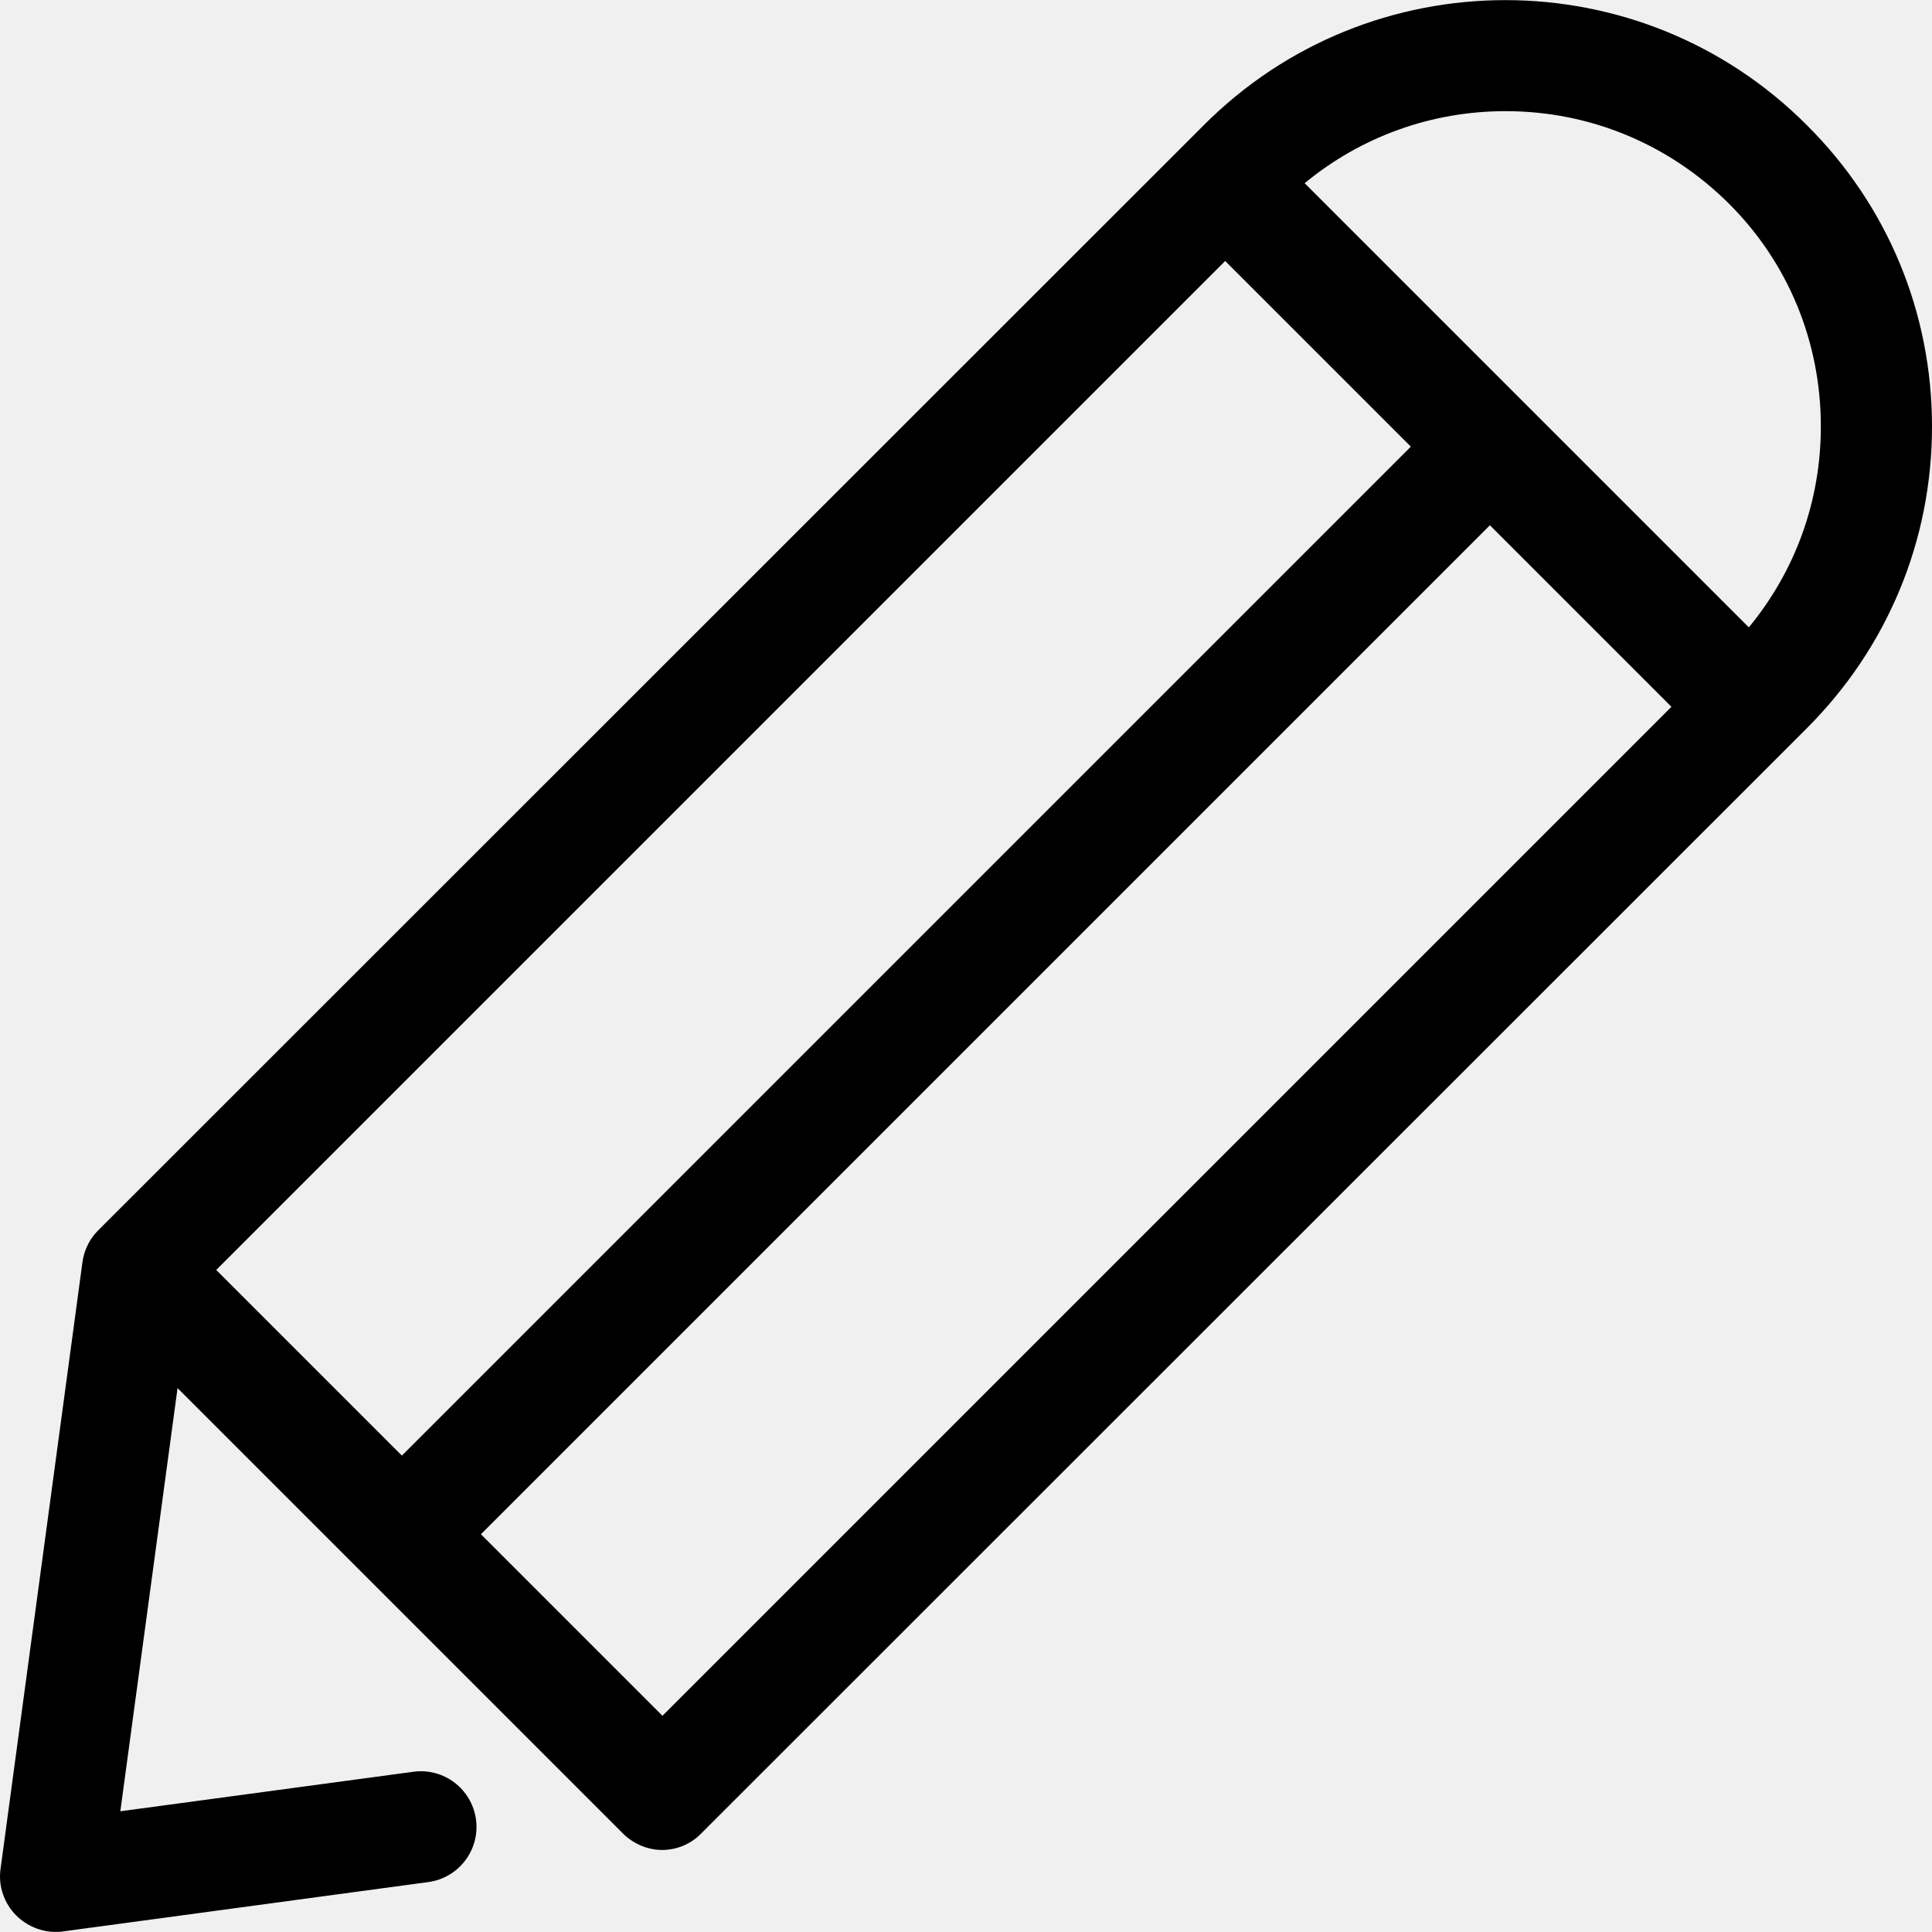
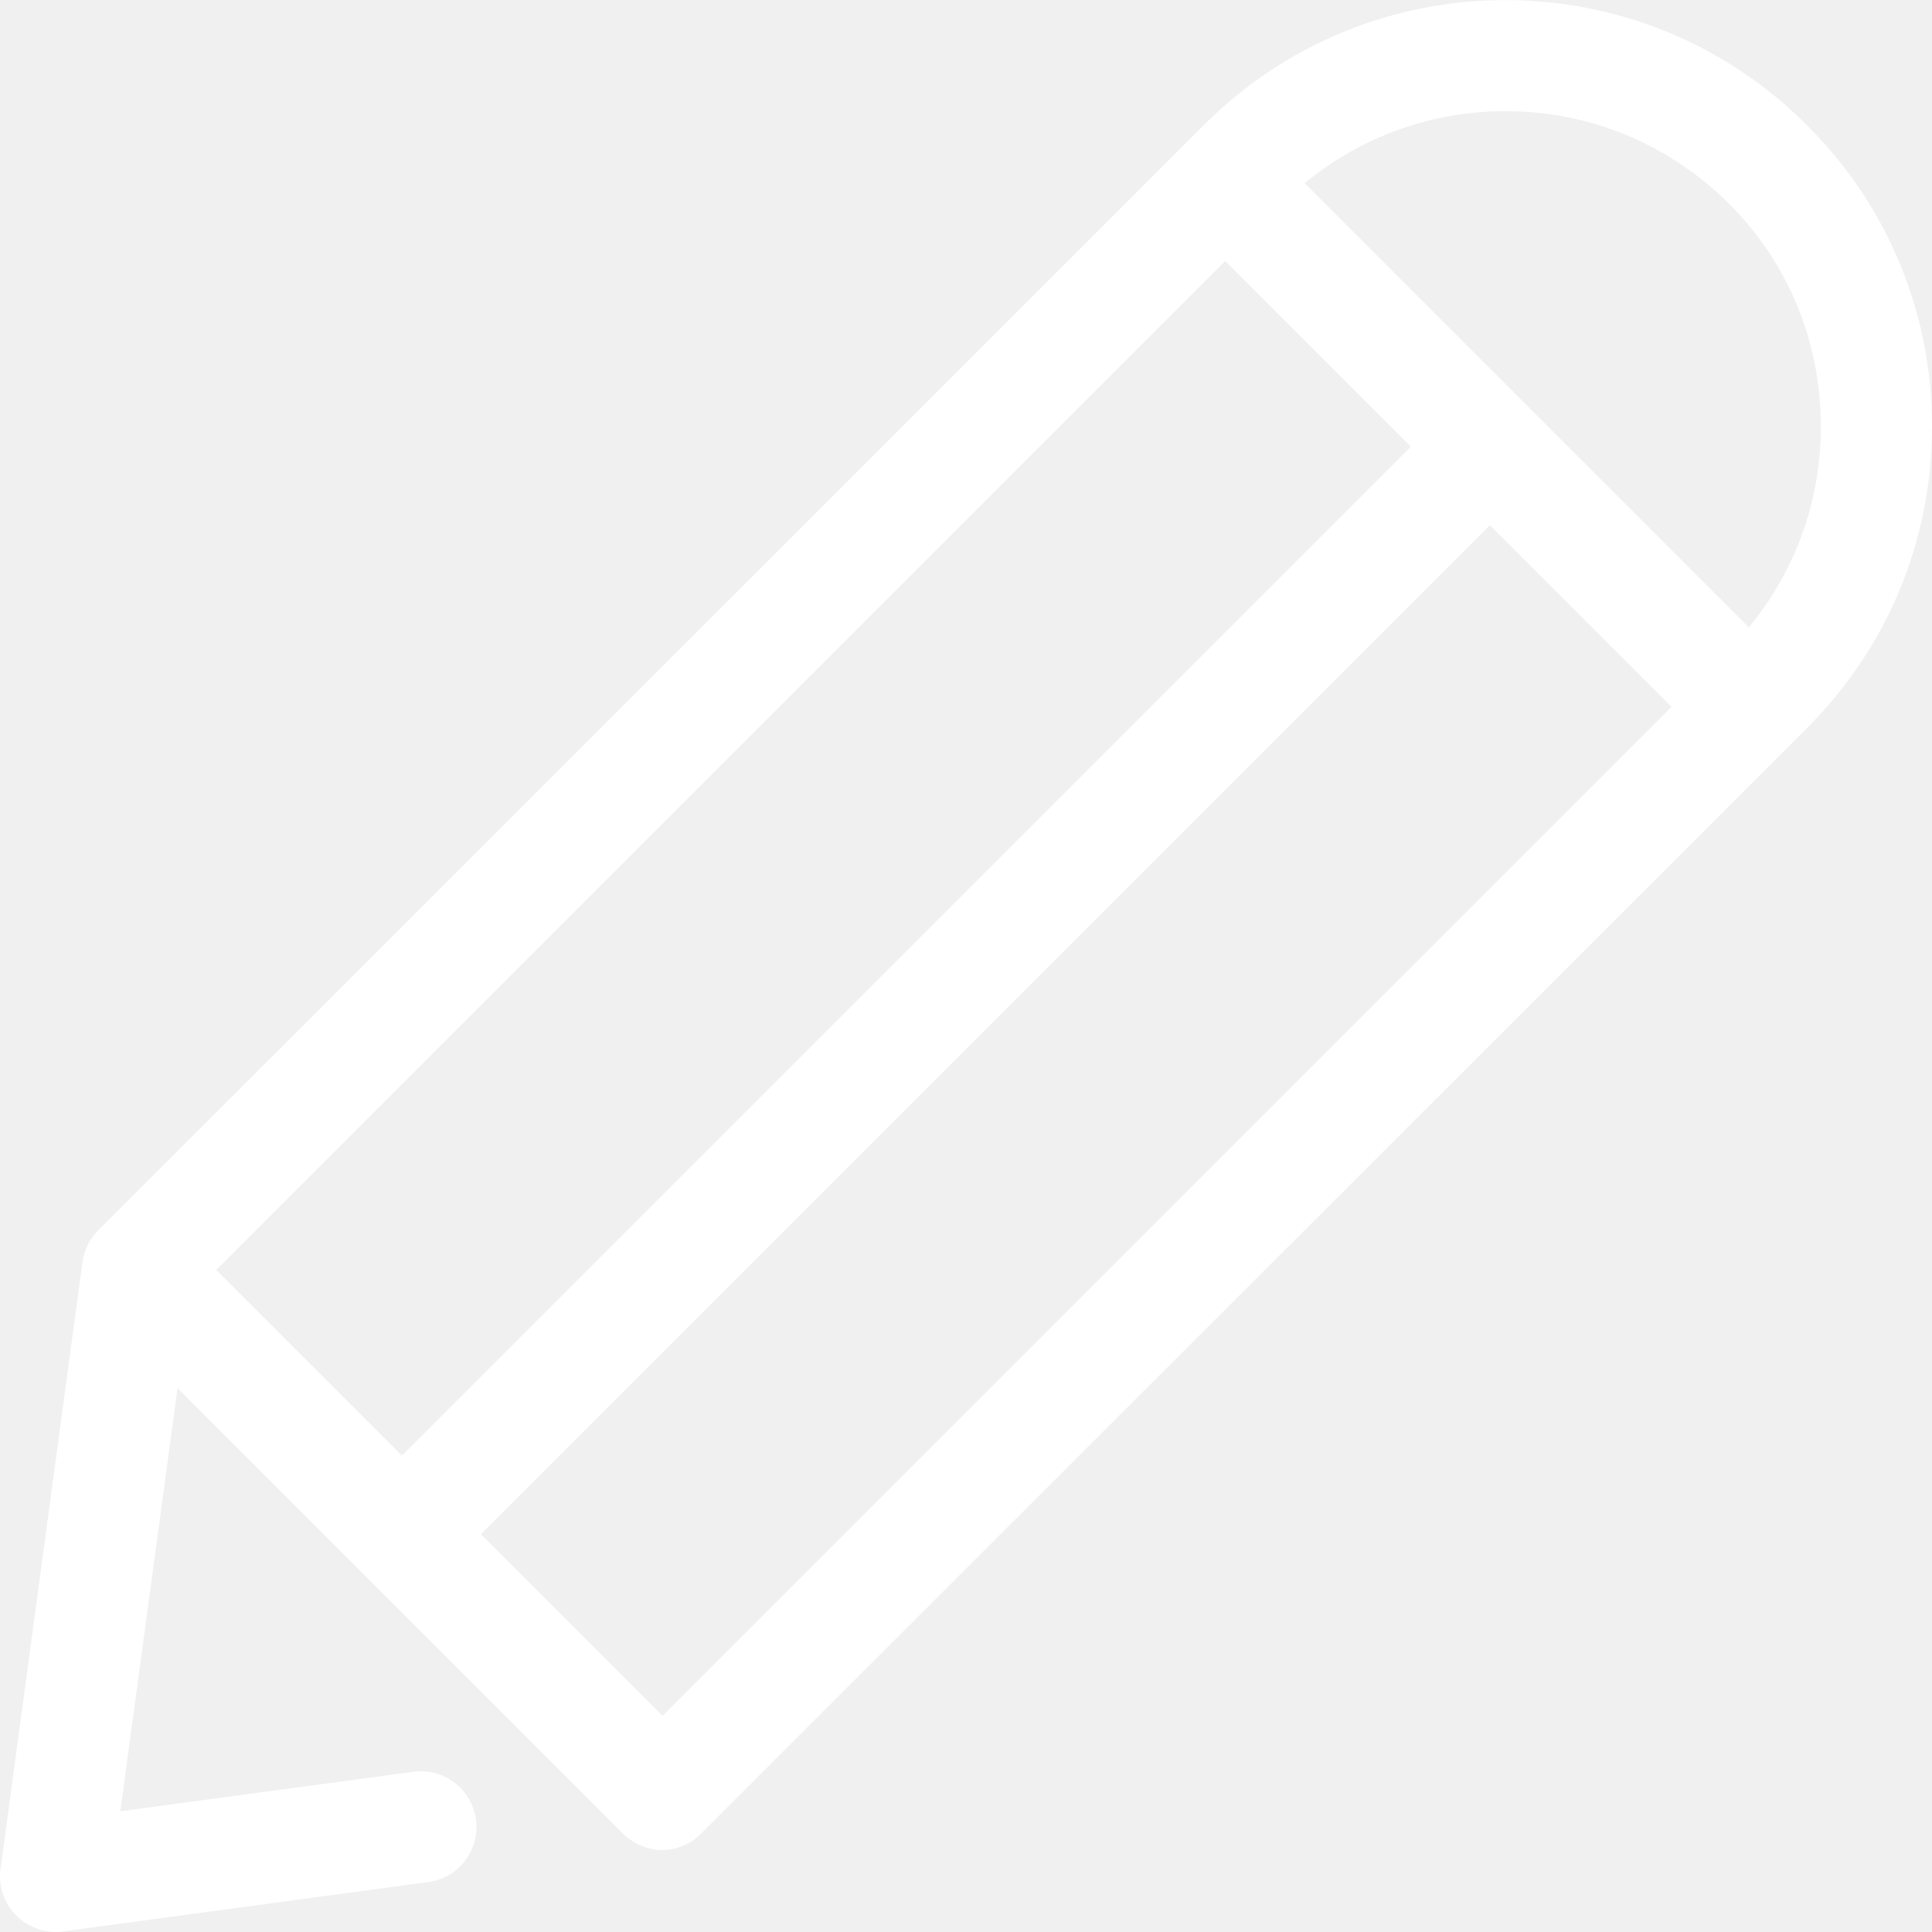
<svg xmlns="http://www.w3.org/2000/svg" version="1.1" id="Capa_1" x="0px" y="0px" viewBox="0 0 469.331 469.331" style="enable-background:new 0 0 469.331 469.331;" xml:space="preserve">
  <g>
-     <path d="M438.931,30.403c-40.4-40.5-106.1-40.5-146.5,0l-268.6,268.5c-2.1,2.1-3.4,4.8-3.8,7.7l-19.9,147.4   c-0.6,4.2,0.9,8.4,3.8,11.3c2.5,2.5,6,4,9.5,4c0.6,0,1.2,0,1.8-0.1l88.8-12c7.4-1,12.6-7.8,11.6-15.2c-1-7.4-7.8-12.6-15.2-11.6   l-71.2,9.6l13.9-102.8l108.2,108.2c2.5,2.5,6,4,9.5,4s7-1.4,9.5-4l268.6-268.5c19.6-19.6,30.4-45.6,30.4-73.3   S458.531,49.903,438.931,30.403z M297.631,63.403l45.1,45.1l-245.1,245.1l-45.1-45.1L297.631,63.403z M160.931,416.803l-44.1-44.1   l245.1-245.1l44.1,44.1L160.931,416.803z M424.831,152.403l-107.9-107.9c13.7-11.3,30.8-17.5,48.8-17.5c20.5,0,39.7,8,54.2,22.4   s22.4,33.7,22.4,54.2C442.331,121.703,436.131,138.703,424.831,152.403z" fill="currentColor" />
+     <path d="M438.931,30.403c-40.4-40.5-106.1-40.5-146.5,0l-268.6,268.5c-2.1,2.1-3.4,4.8-3.8,7.7l-19.9,147.4   c-0.6,4.2,0.9,8.4,3.8,11.3c2.5,2.5,6,4,9.5,4c0.6,0,1.2,0,1.8-0.1l88.8-12c7.4-1,12.6-7.8,11.6-15.2c-1-7.4-7.8-12.6-15.2-11.6   l-71.2,9.6l13.9-102.8l108.2,108.2c2.5,2.5,6,4,9.5,4s7-1.4,9.5-4l268.6-268.5c19.6-19.6,30.4-45.6,30.4-73.3   S458.531,49.903,438.931,30.403z M297.631,63.403l45.1,45.1l-245.1,245.1l-45.1-45.1L297.631,63.403z M160.931,416.803l-44.1-44.1   l245.1-245.1l44.1,44.1L160.931,416.803z M424.831,152.403l-107.9-107.9c13.7-11.3,30.8-17.5,48.8-17.5c20.5,0,39.7,8,54.2,22.4   s22.4,33.7,22.4,54.2C442.331,121.703,436.131,138.703,424.831,152.403z" fill="#FFFFFF" />
  </g>
</svg>
